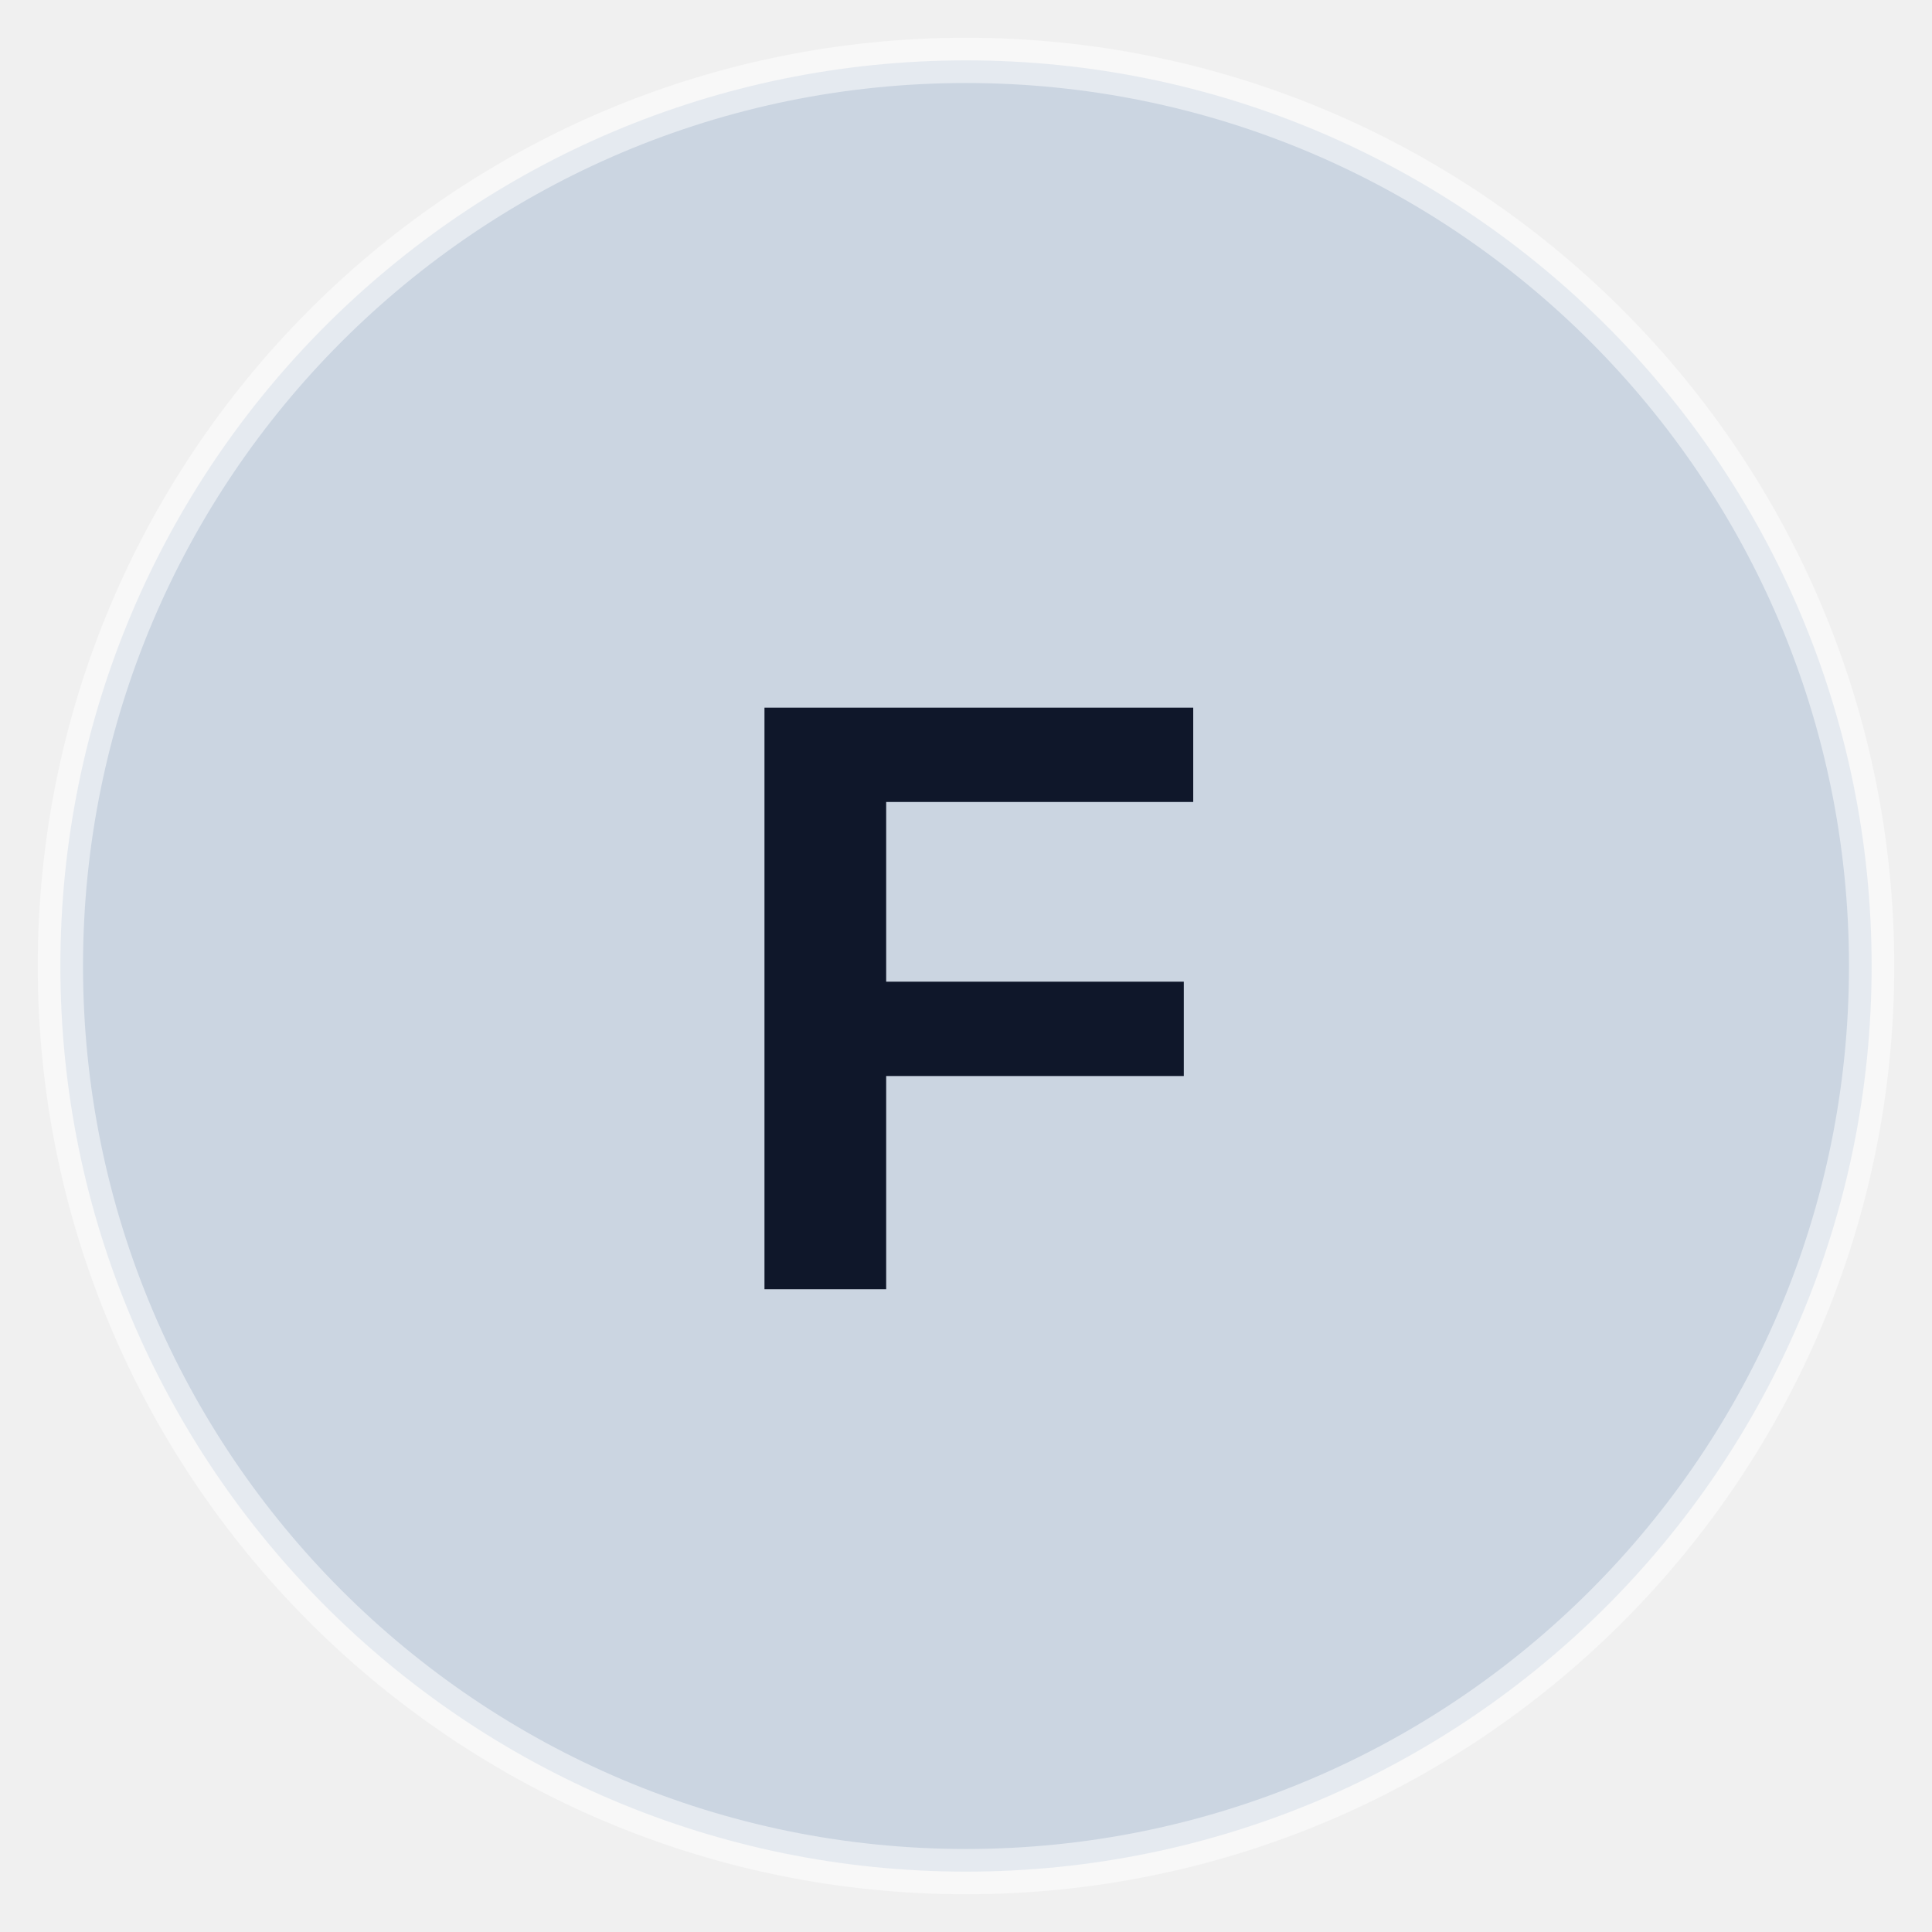
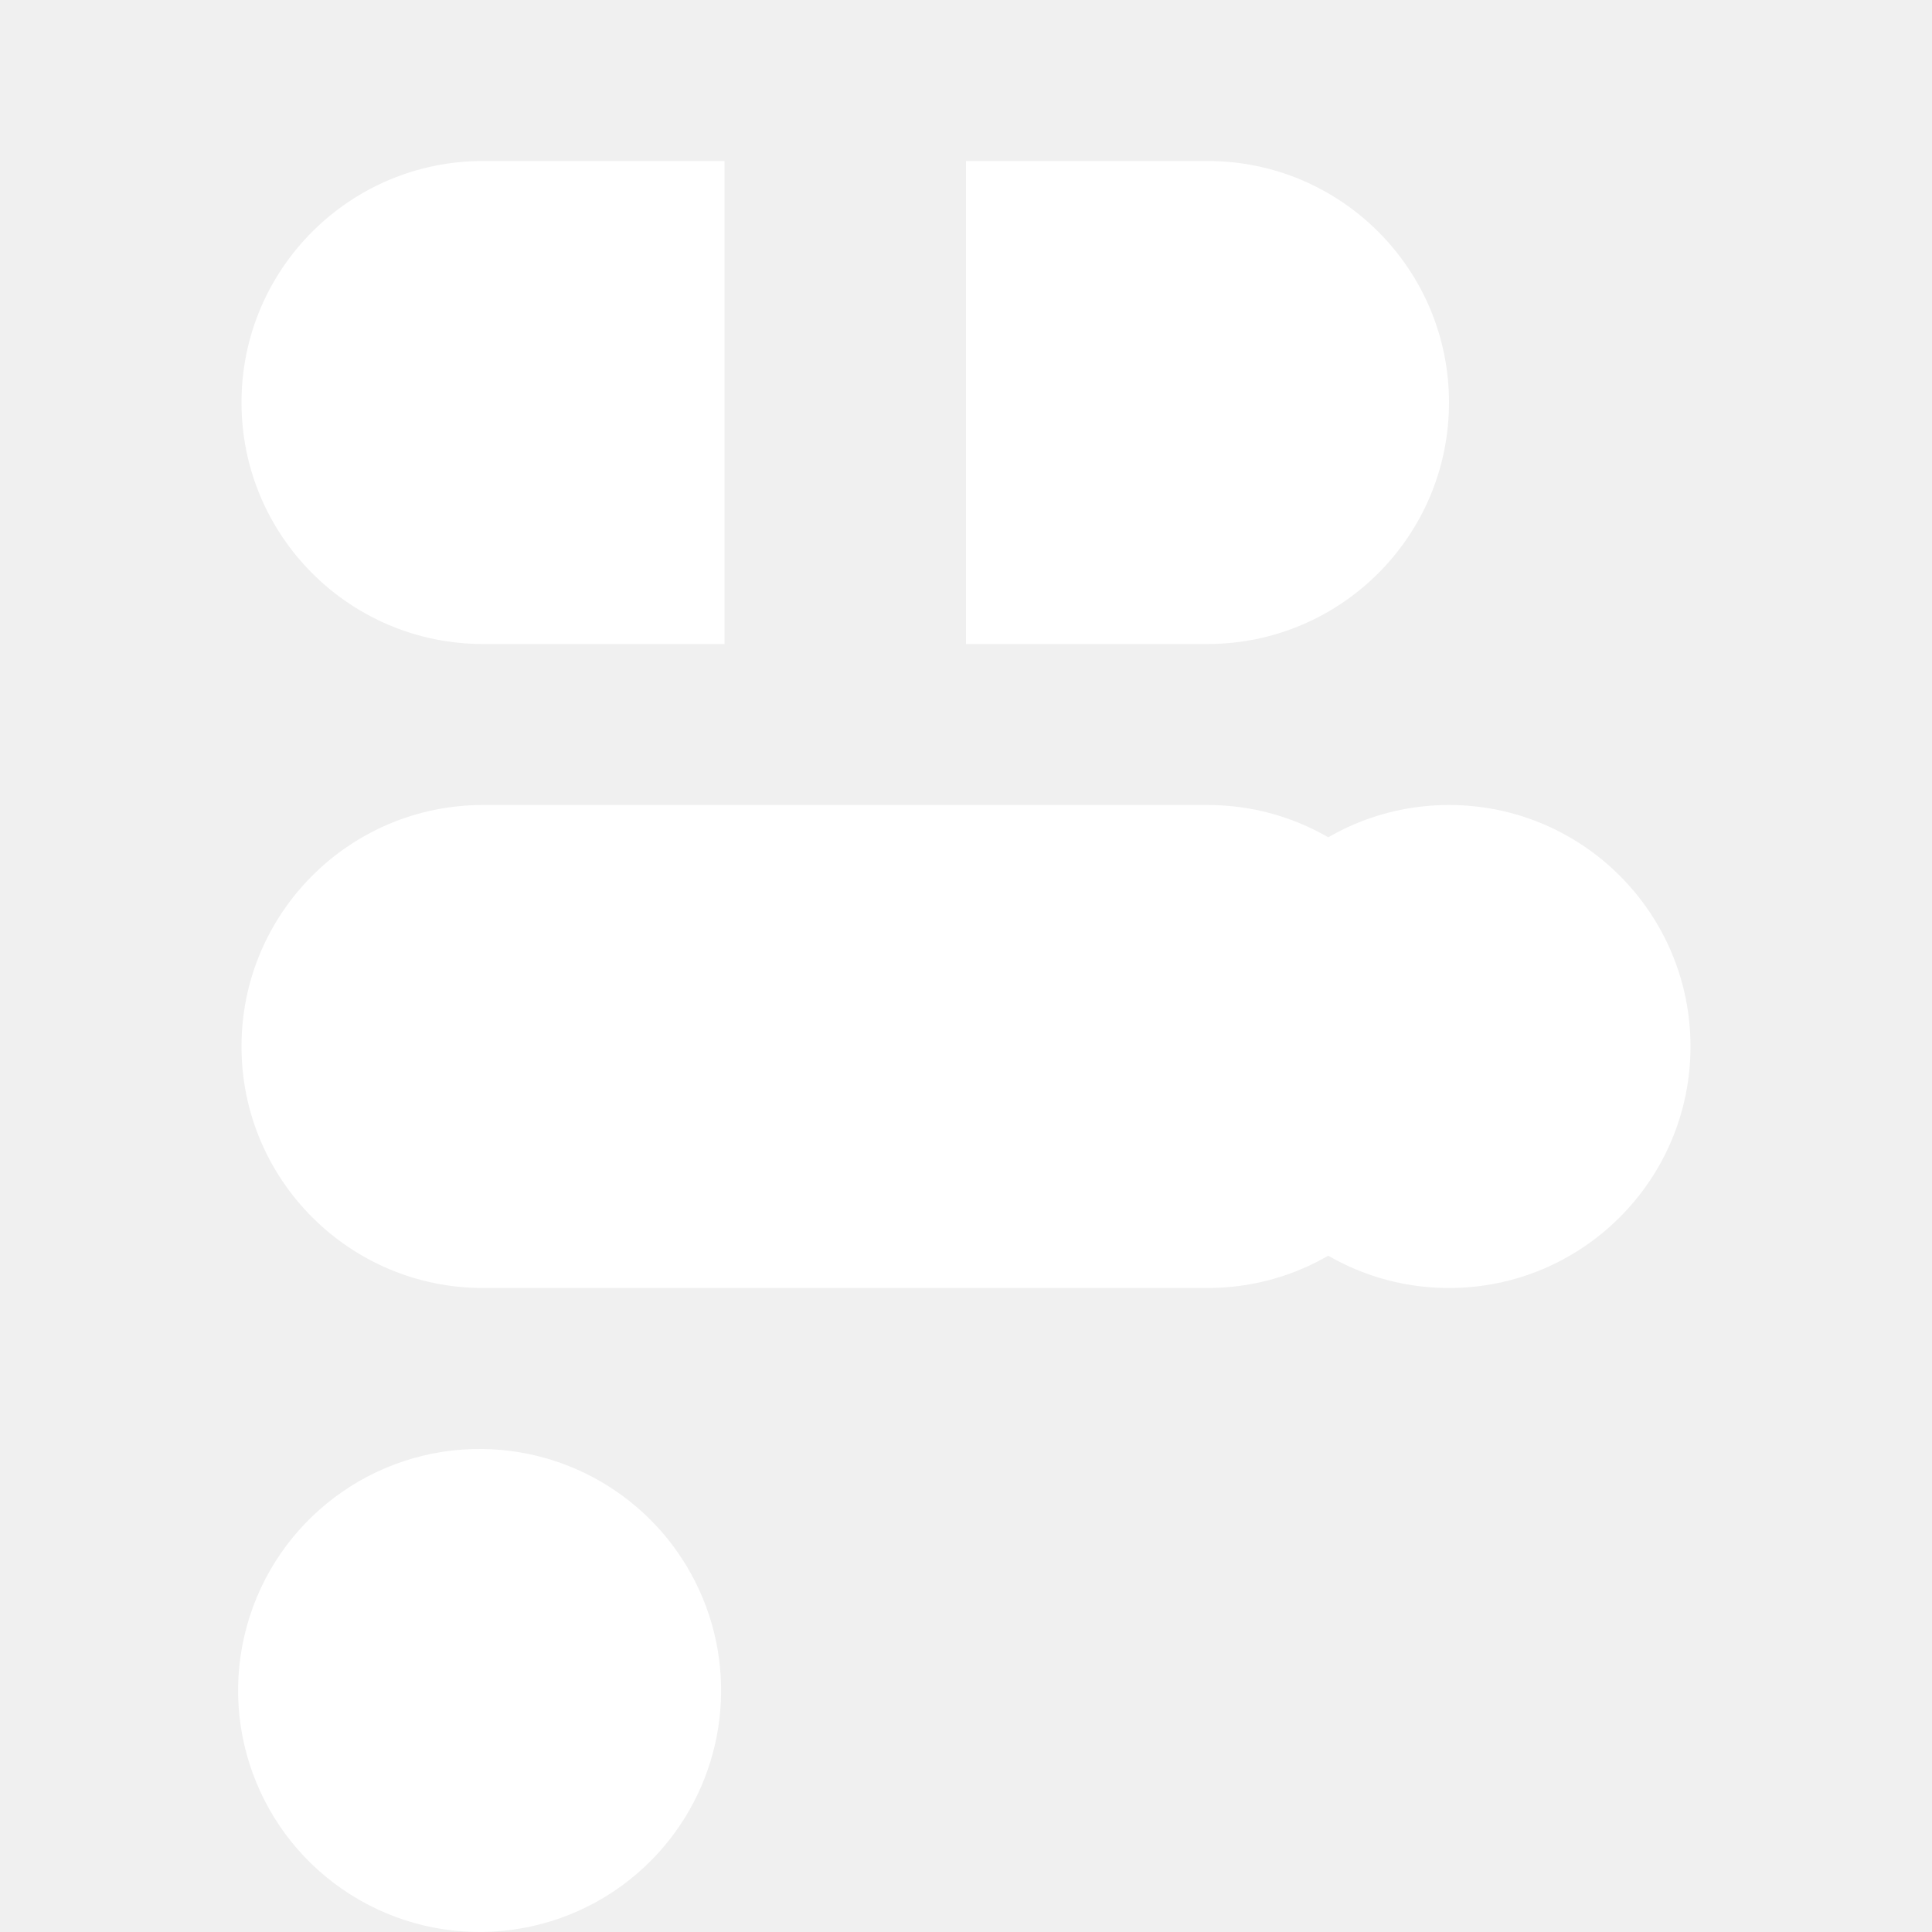
- <svg xmlns="http://www.w3.org/2000/svg" viewBox="0 0 64 64" width="64" height="64" role="img" aria-label="Figma">
-   <circle cx="32" cy="32" r="30" fill="#CBD5E1" />
-   <circle cx="32" cy="32" r="30" fill="none" stroke="#ffffff" stroke-opacity=".5" stroke-width="1.5" />
-   <text x="32" y="33" text-anchor="middle" dominant-baseline="central" fill="#0F172A" font-family="Arial, Helvetica, sans-serif" font-size="28" font-weight="700">F</text>
+ <svg xmlns="http://www.w3.org/2000/svg" viewBox="0 0 24 24" width="48" height="48" role="img" aria-label="figma">
+   <path fill="#FFFFFF" d="M9 2H6a3 3 0 0 0 0 6h3V2zm3 0h3a3 3 0 0 1 0 6h-3V2zM6 10a3 3 0 1 0 0 6h3v-6H6zm12 0a3 3 0 1 0 0 6 3 3 0 0 0 0-6zM6 18a3 3 0 1 0 2.1 5.1A3 3 0 0 0 6 18zm6-8H9v6h3v-6zm3 0h-3v6h3a3 3 0 0 0 0-6z" />
</svg>
